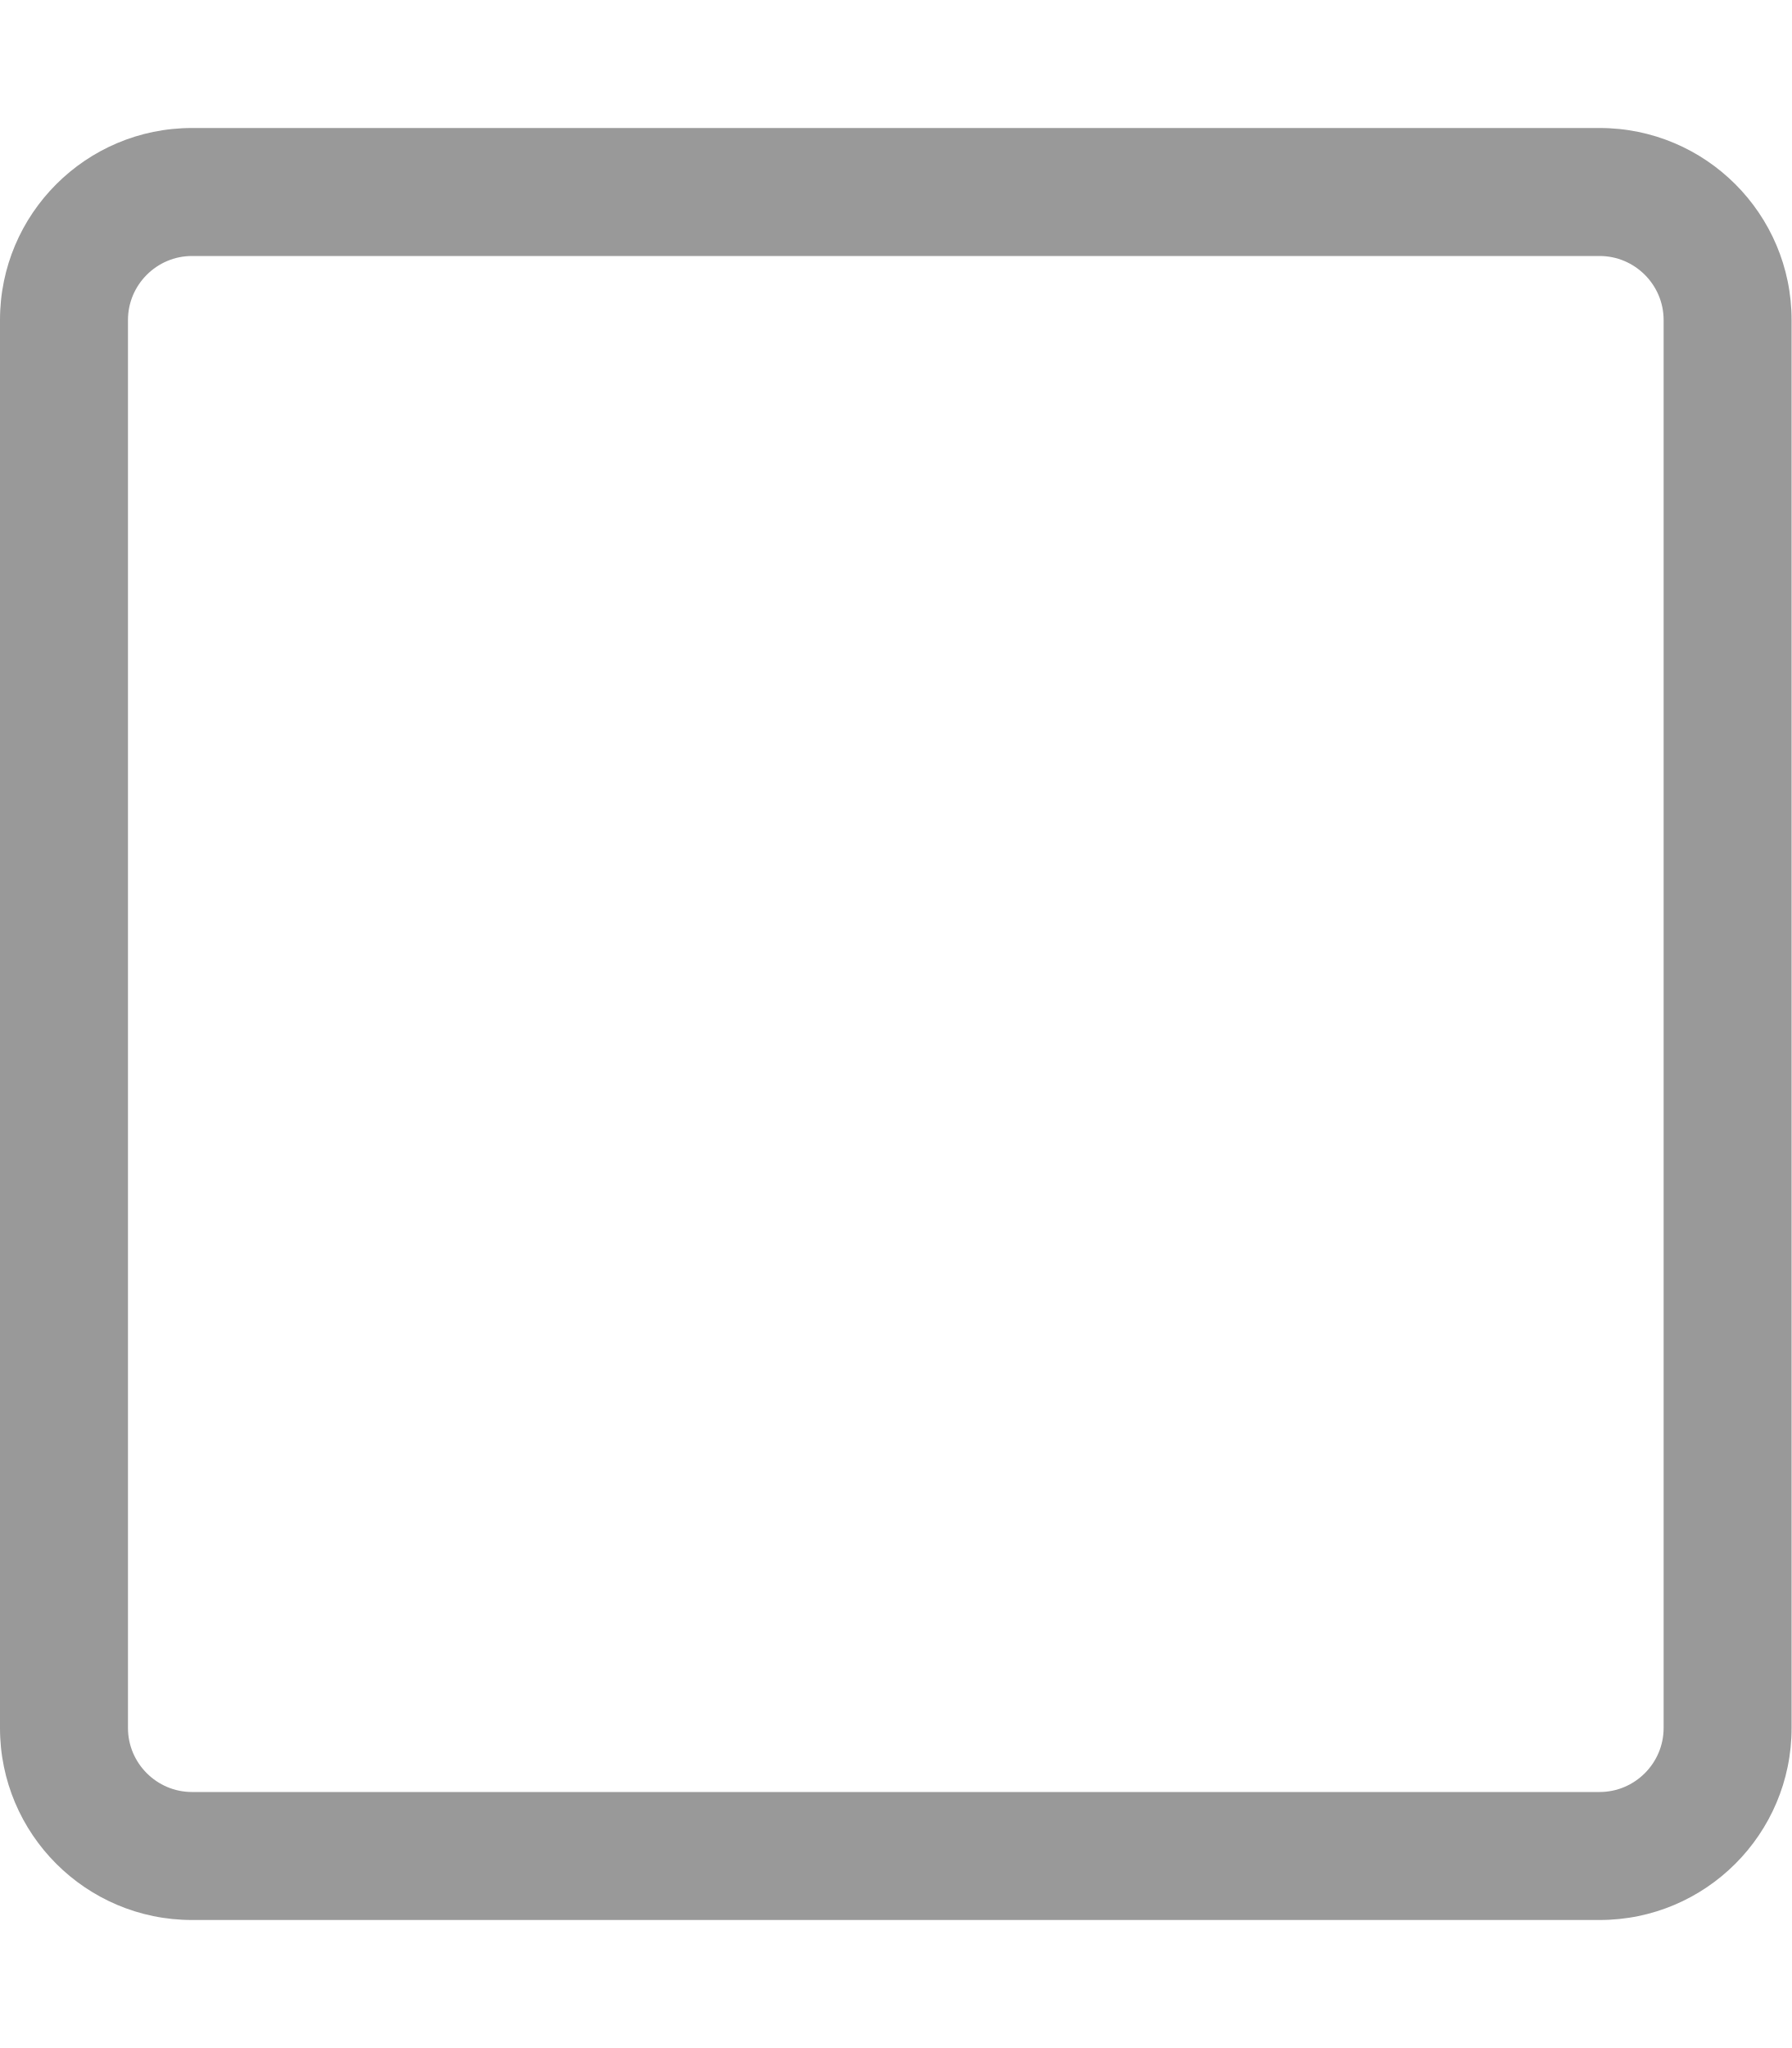
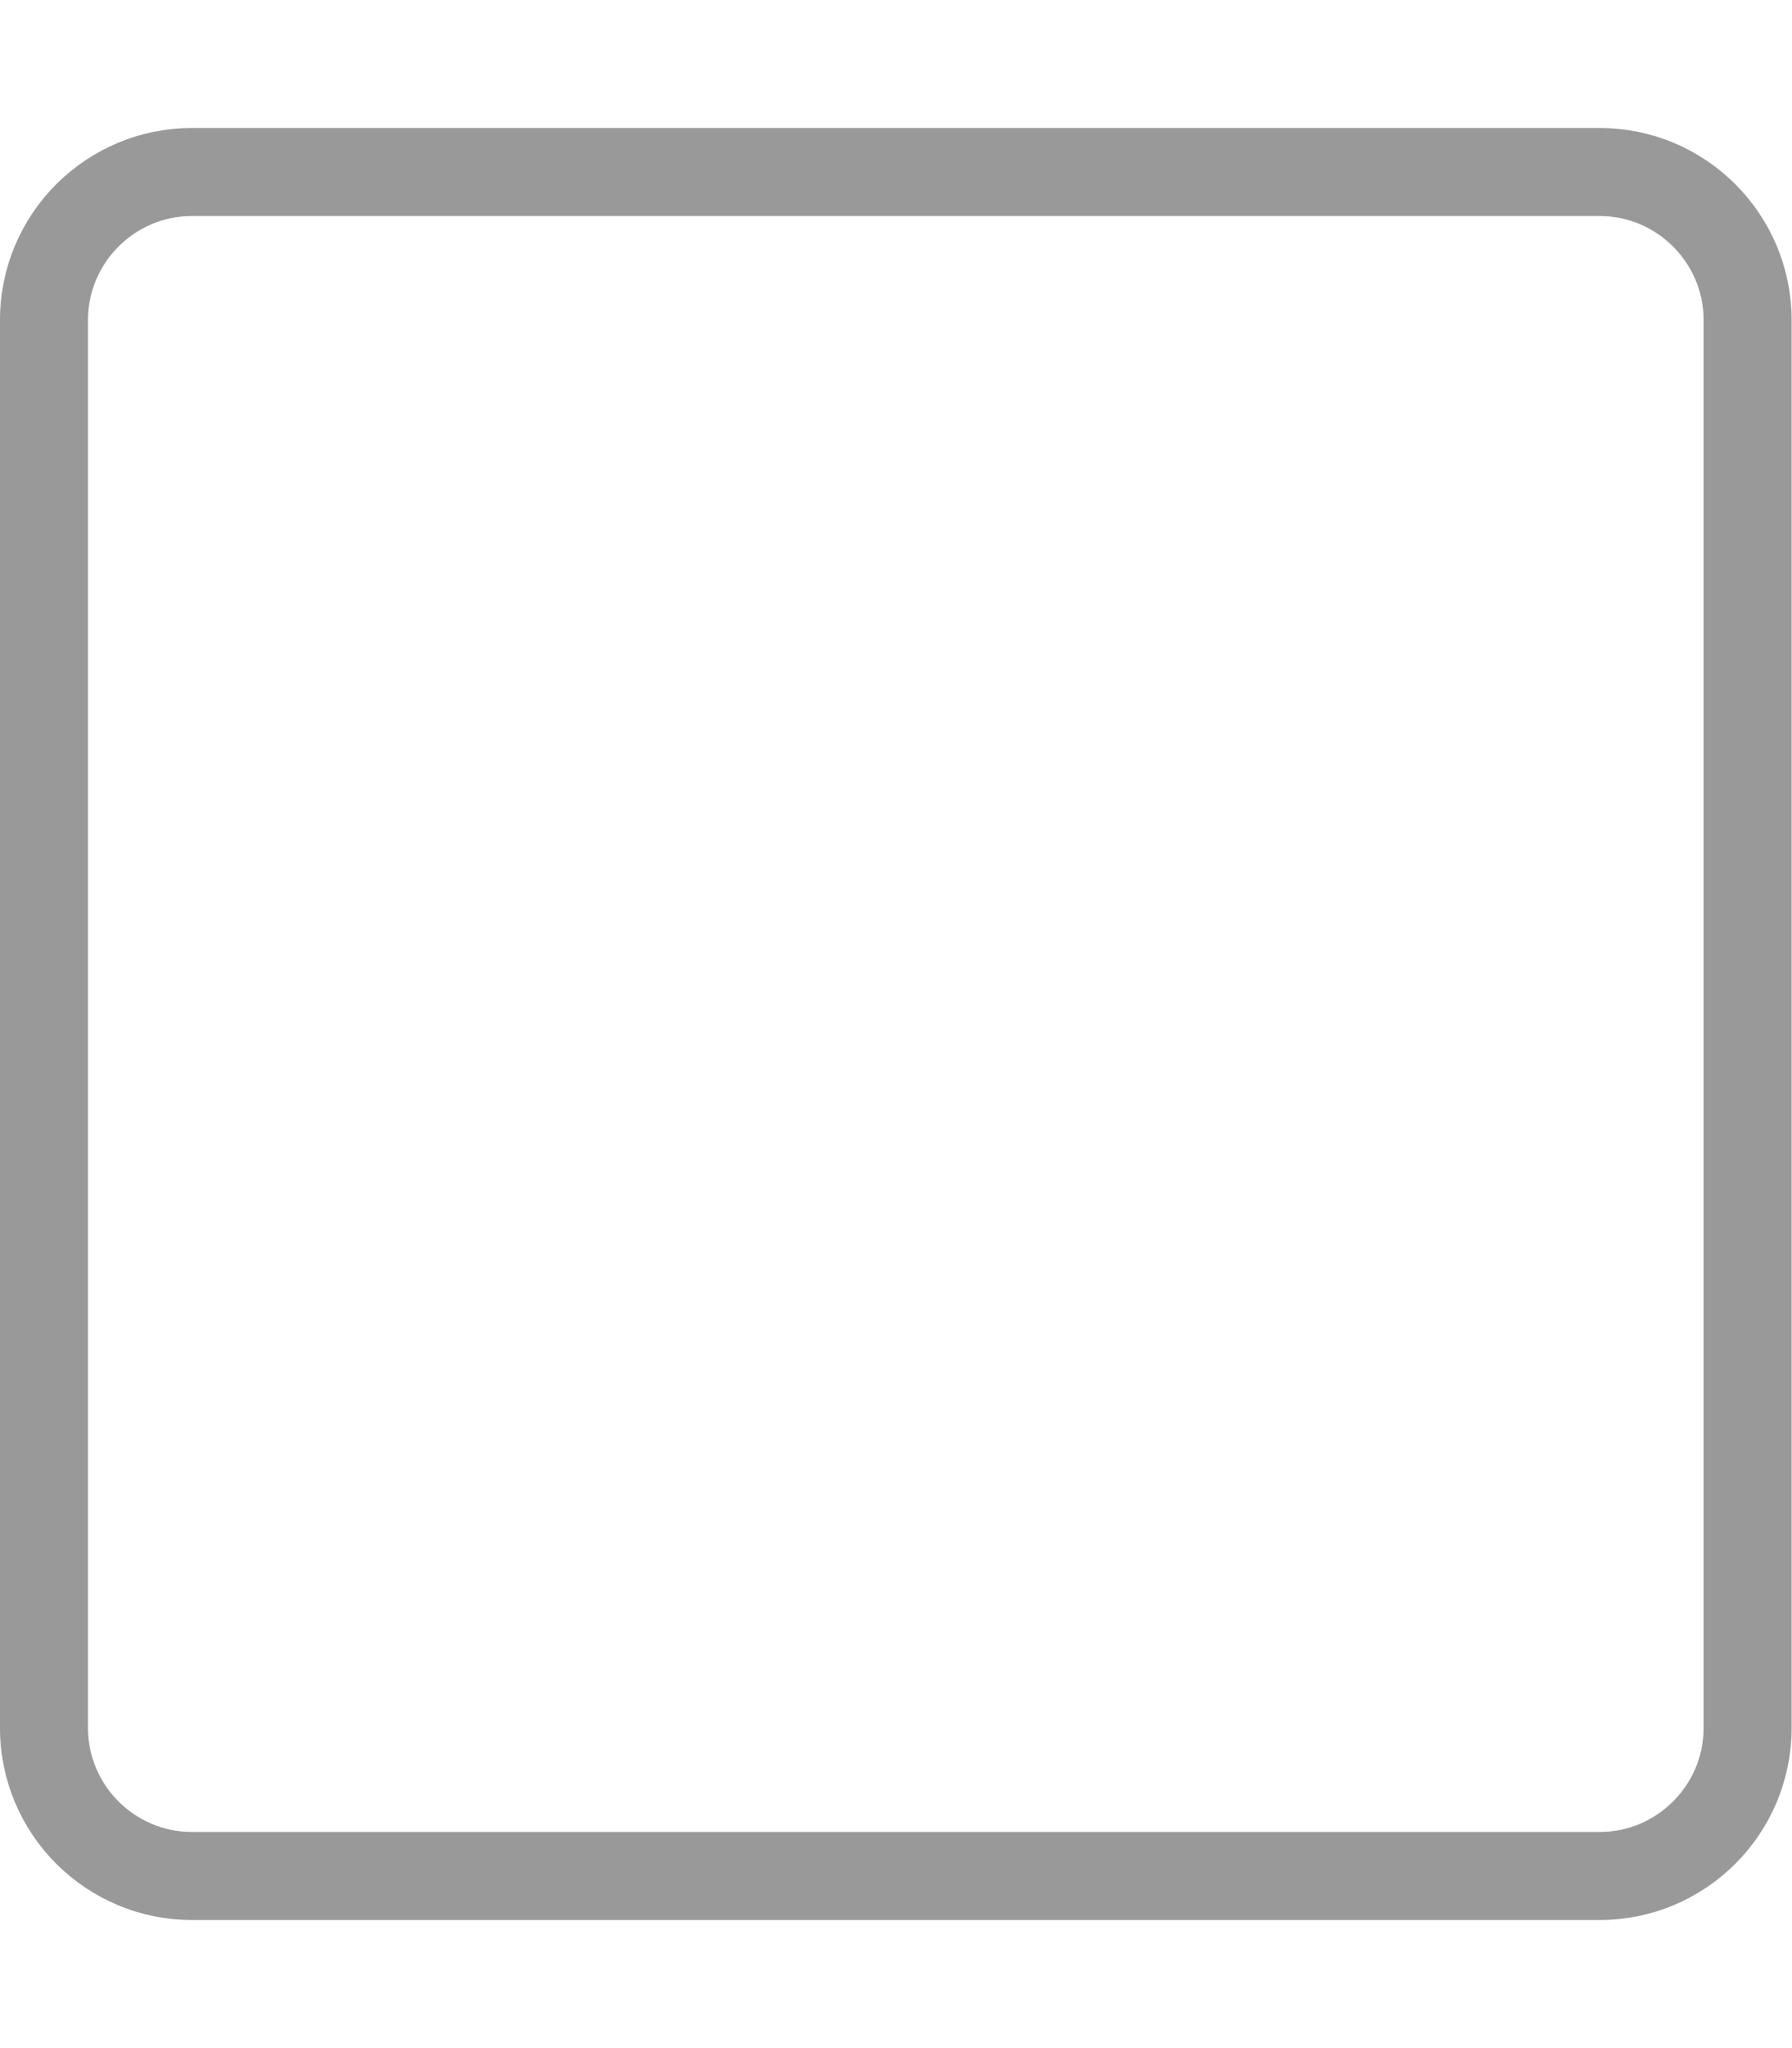
<svg xmlns="http://www.w3.org/2000/svg" version="1.1" id="Layer_1" x="0px" y="0px" viewBox="0 0 448 512" style="enable-background:new 0 0 448 512;" xml:space="preserve">
  <style type="text/css">
	.st0{fill:#999999;}
</style>
-   <path class="st0" d="M400,32H48C21.5,32,0,53.5,0,80v352c0,26.5,21.5,48,48,48h352c26.5,0,48-21.5,48-48V80  C448,53.5,426.5,32,400,32z M416,432c0,8.8-7.2,16-16,16H48c-8.8,0-16-7.2-16-16V80c0-8.8,7.2-16,16-16h352c8.8,0,16,7.2,16,16V432z  " />
+   <path class="st0" d="M400,32H48C21.5,32,0,53.5,0,80v352c0,26.5,21.5,48,48,48h352c26.5,0,48-21.5,48-48V80  C448,53.5,426.5,32,400,32z M426,432c0,14.3-11.7,26-26,26H48c-14.3,0-26-11.7-26-26V80c0-14.3,11.7-26,26-26h352  c14.3,0,26,11.7,26,26V432z" />
</svg>
